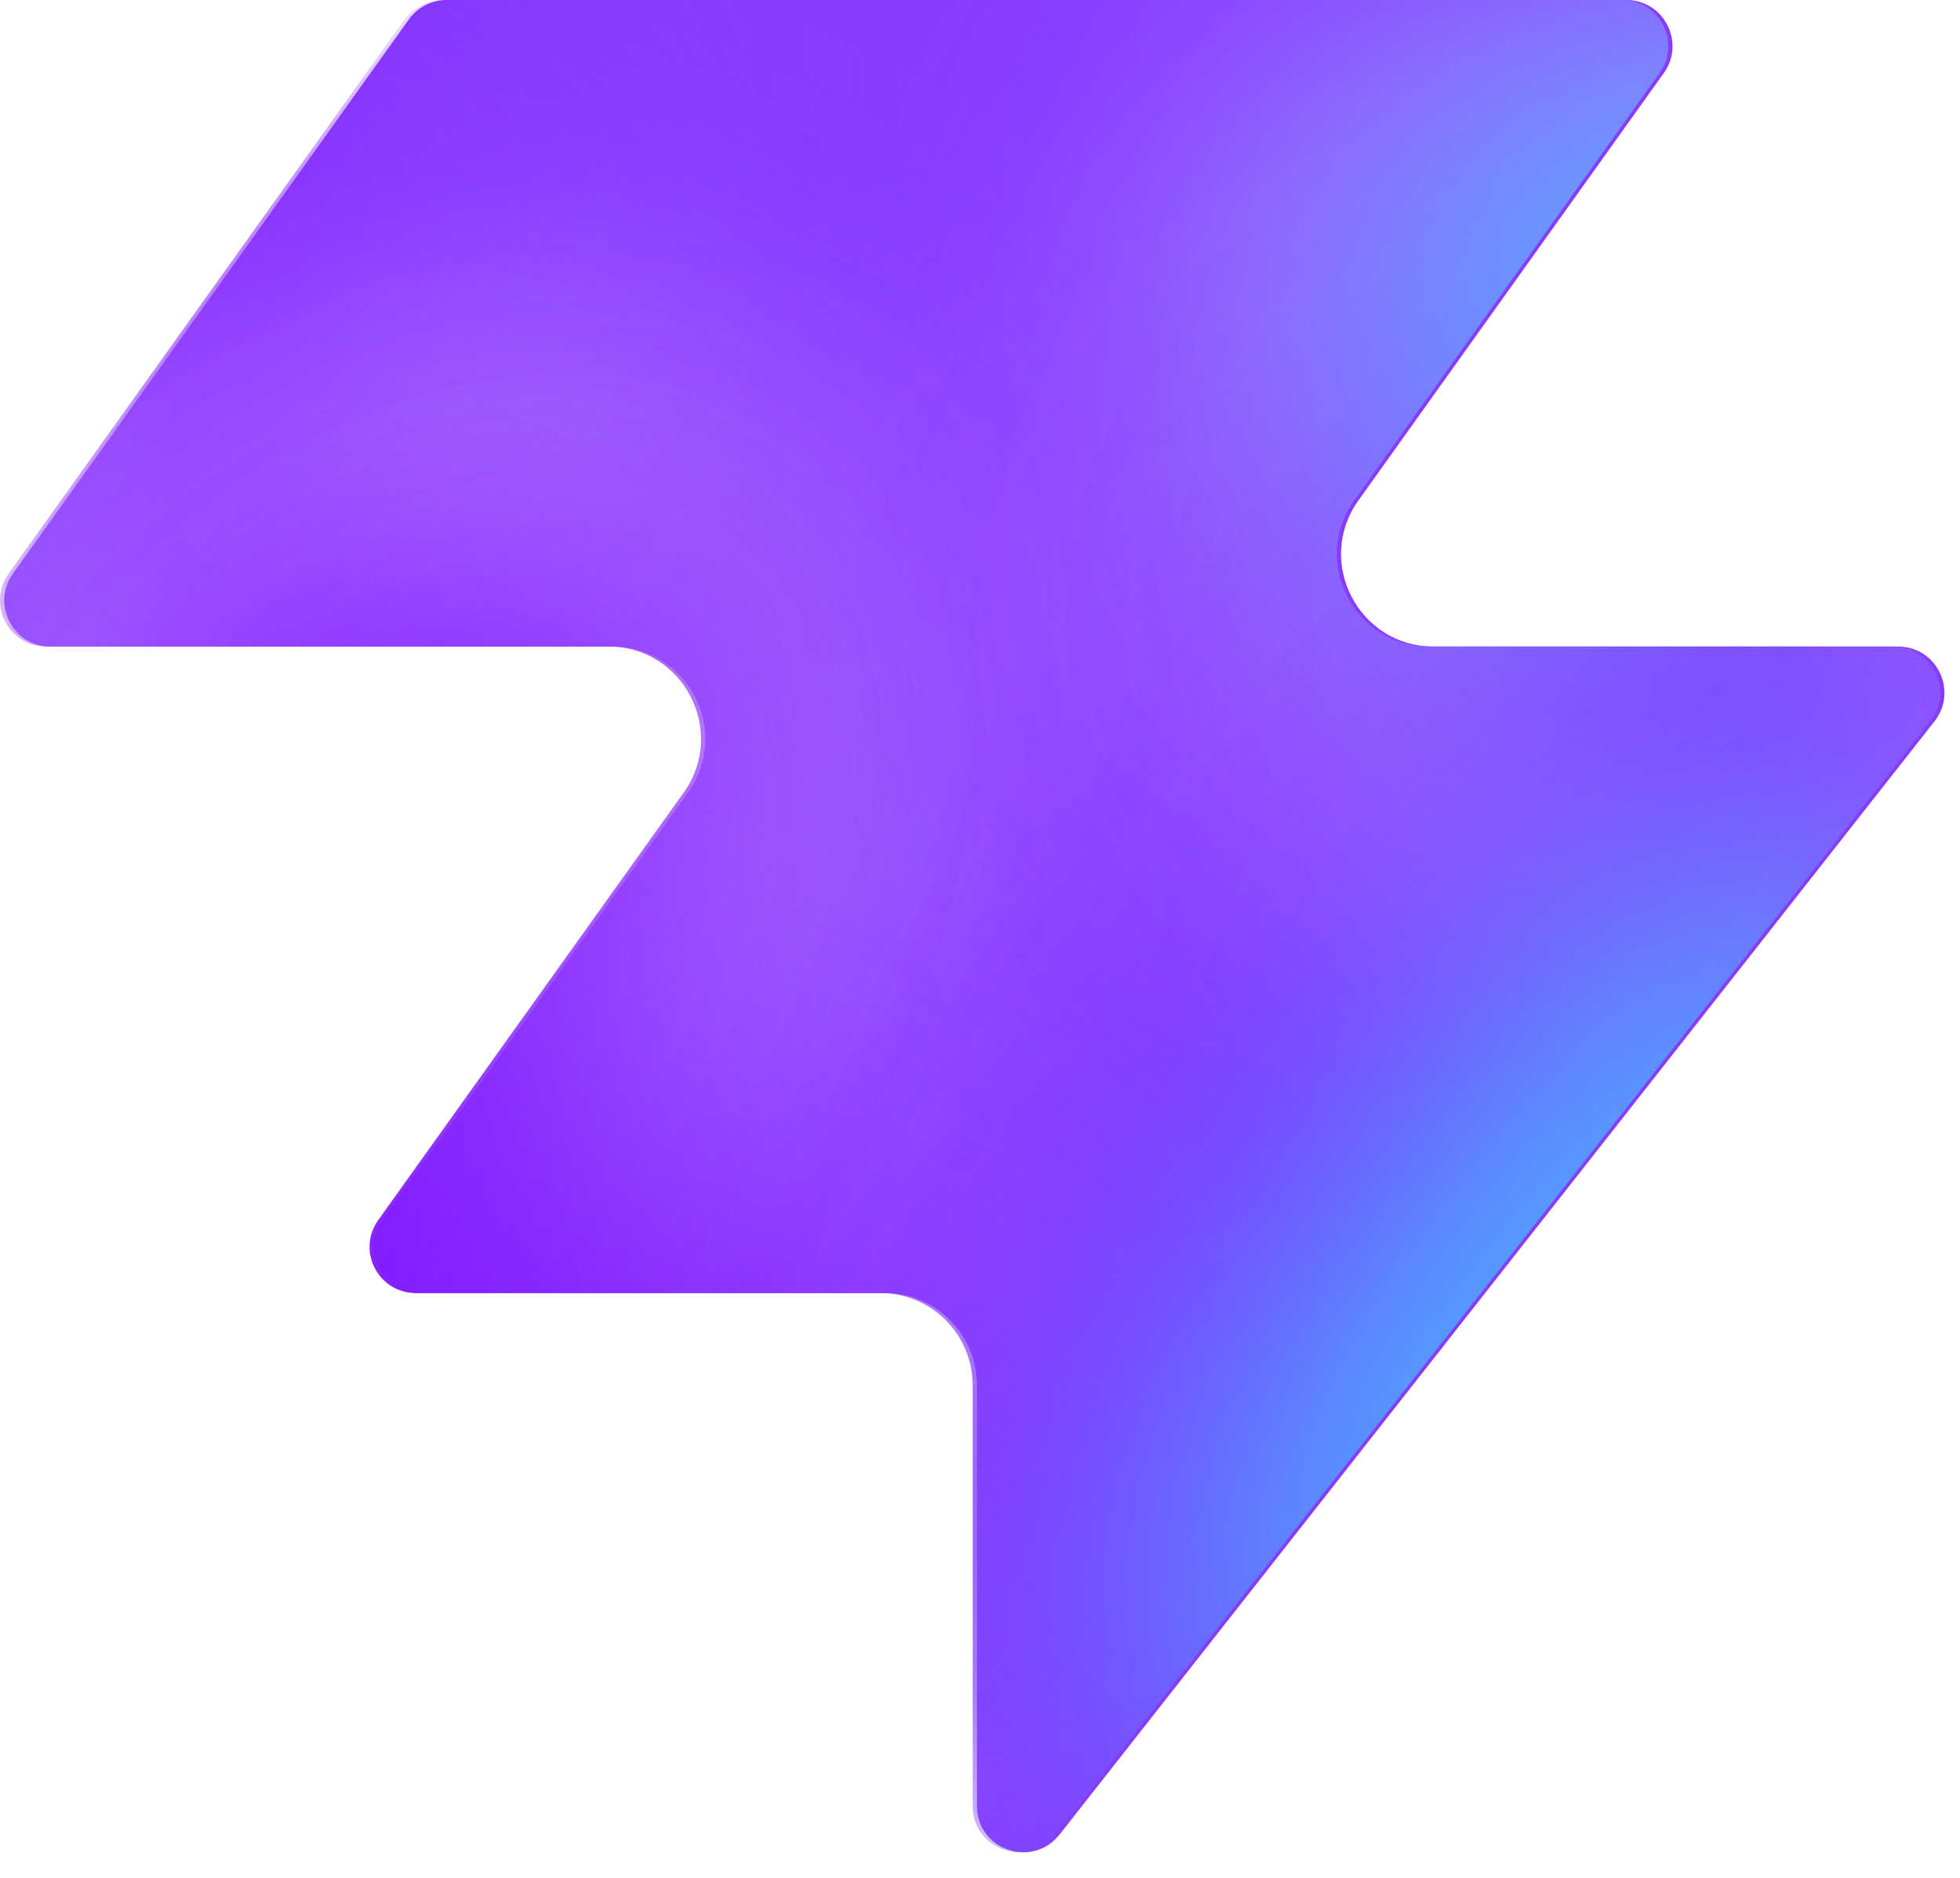
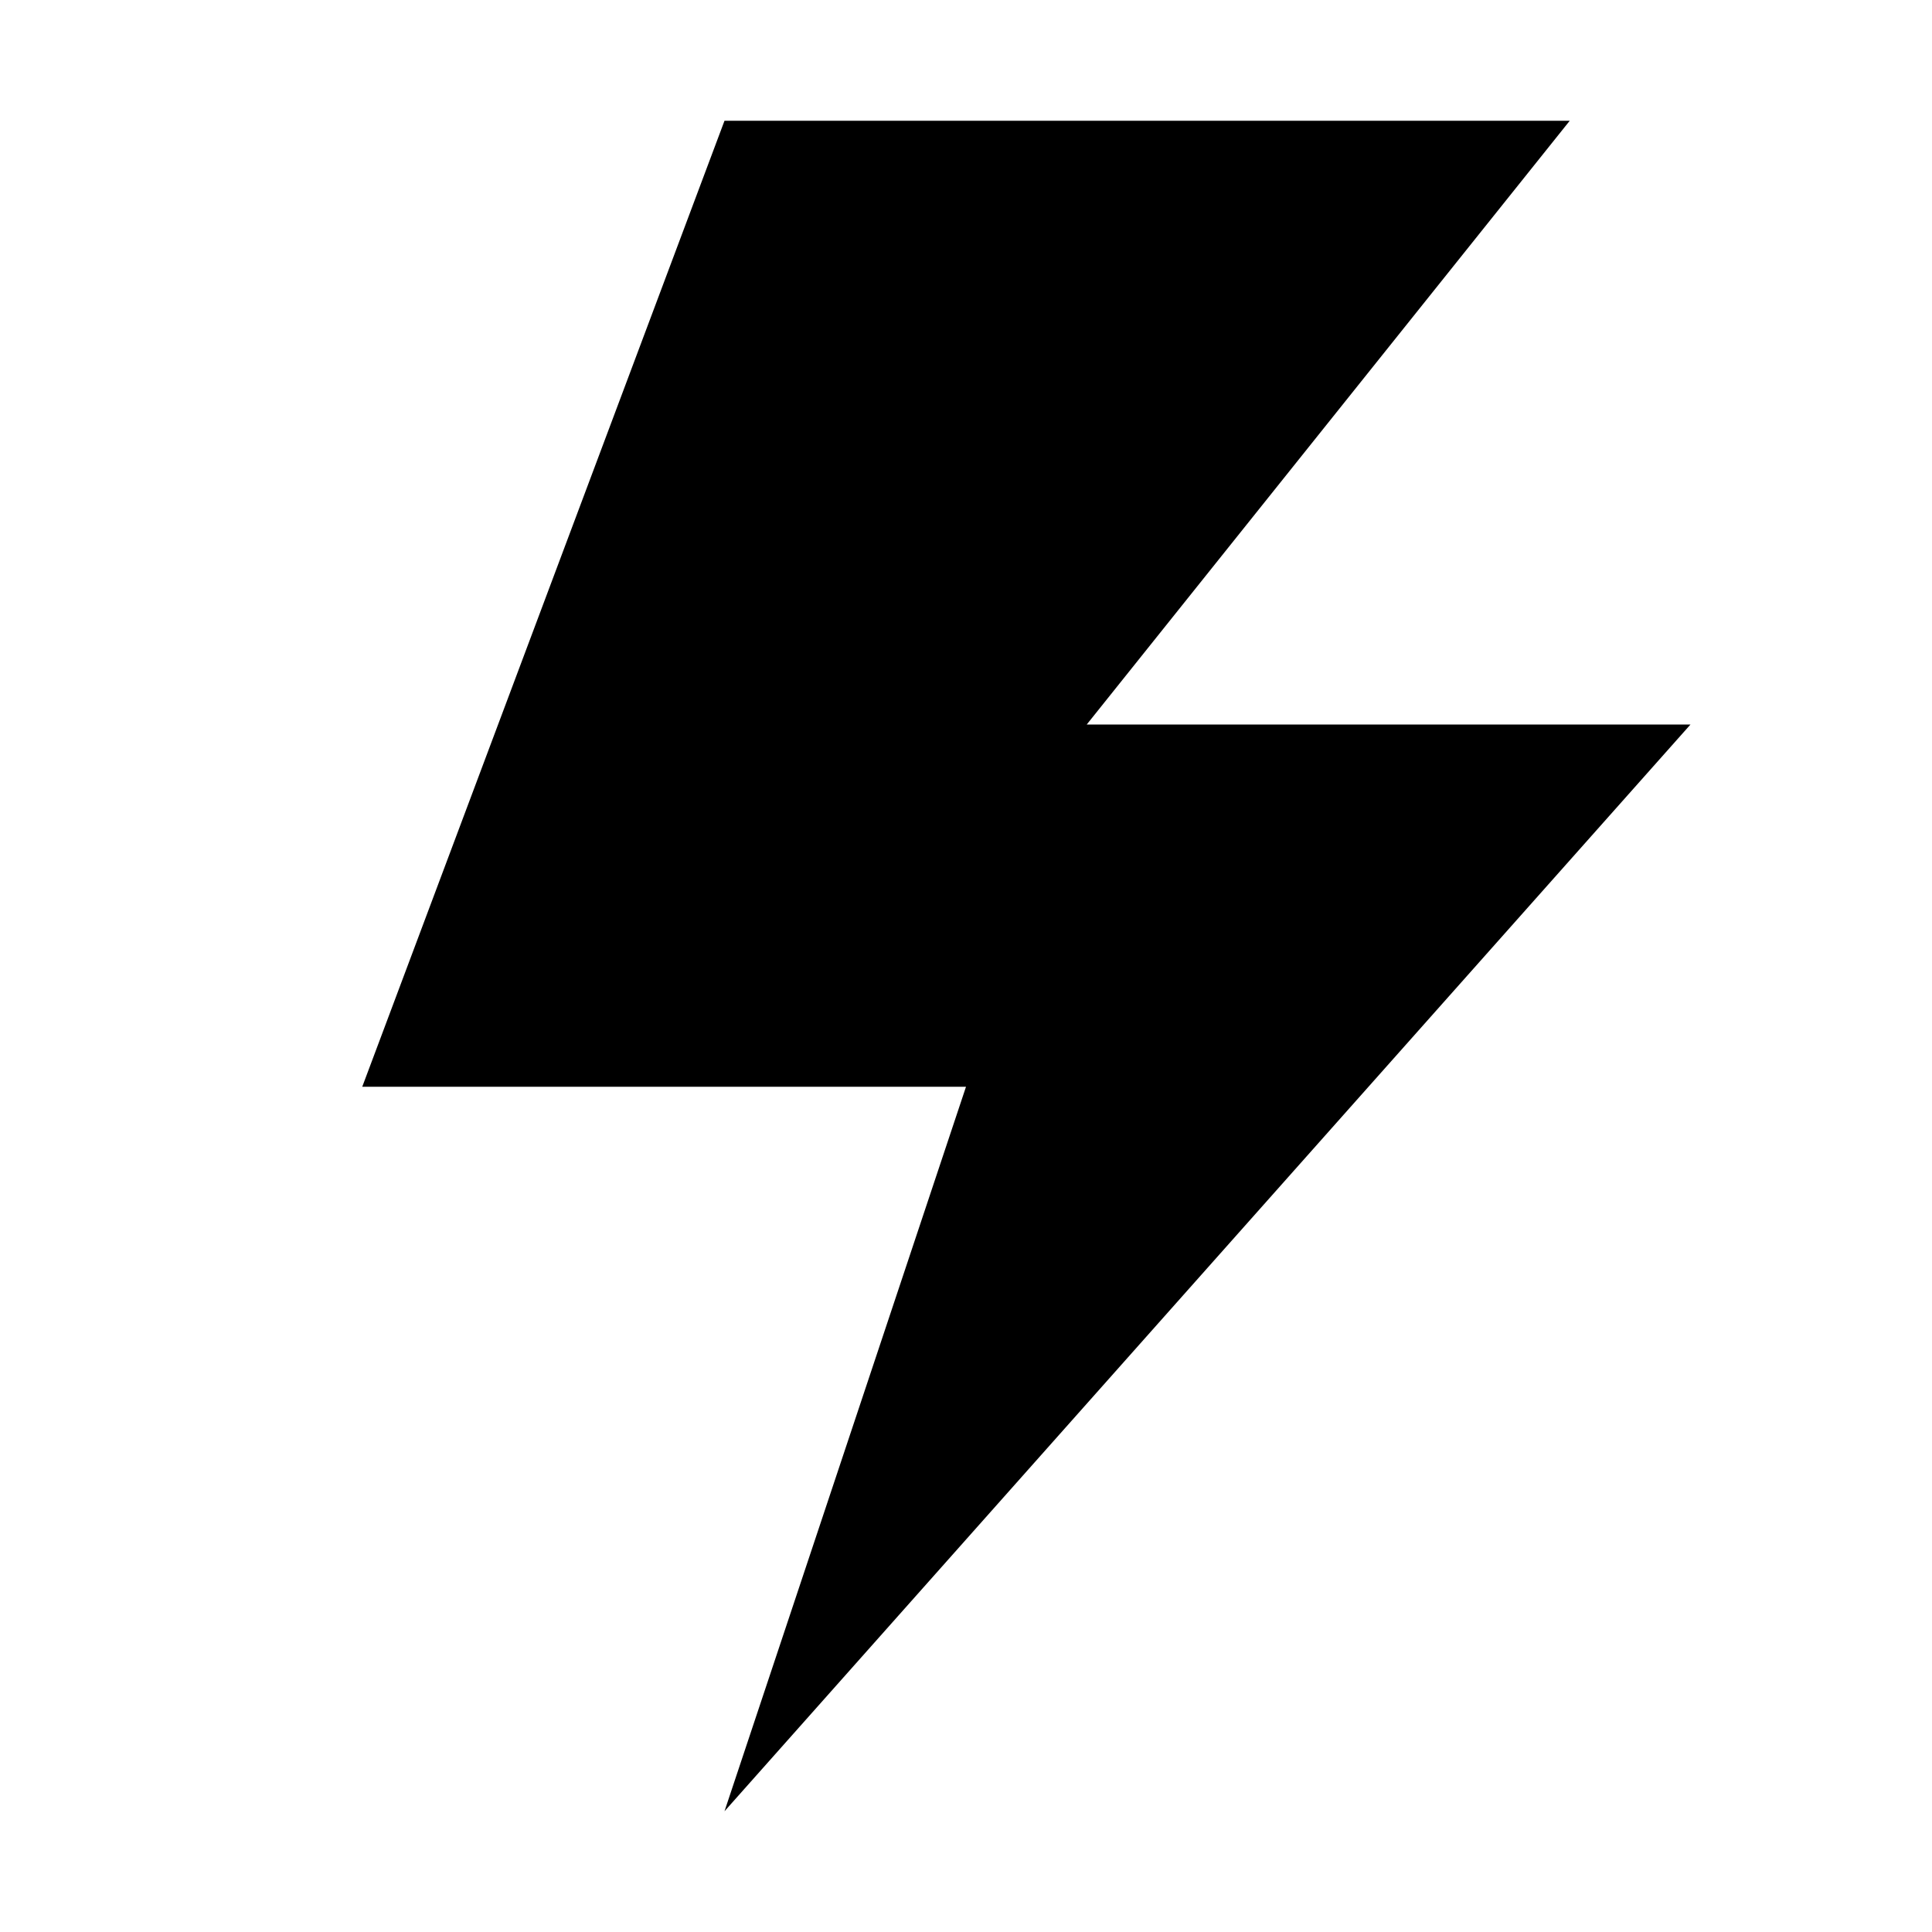
- <svg xmlns="http://www.w3.org/2000/svg" width="48" height="46" fill="none" viewBox="0 0 48 46">
-   <path fill="#863bff" d="M25.946 44.938c-.664.845-2.021.375-2.021-.698V33.937a2.26 2.26 0 0 0-2.262-2.262H10.287c-.92 0-1.456-1.04-.92-1.788l7.48-10.471c1.07-1.497 0-3.578-1.842-3.578H1.237c-.92 0-1.456-1.04-.92-1.788L10.013.474c.214-.297.556-.474.92-.474h28.894c.92 0 1.456 1.04.92 1.788l-7.48 10.471c-1.07 1.498 0 3.579 1.842 3.579h11.377c.943 0 1.473 1.088.89 1.83L25.947 44.94z" style="fill:#863bff;fill:color(display-p3 .525 .23 1);fill-opacity:1" />
-   <mask id="a" width="48" height="46" x="0" y="0" maskUnits="userSpaceOnUse" style="mask-type:alpha">
-     <path fill="#000" d="M25.842 44.938c-.664.844-2.021.375-2.021-.698V33.937a2.26 2.26 0 0 0-2.262-2.262H10.183c-.92 0-1.456-1.04-.92-1.788l7.48-10.471c1.07-1.498 0-3.579-1.842-3.579H1.133c-.92 0-1.456-1.04-.92-1.787L9.91.473c.214-.297.556-.474.92-.474h28.894c.92 0 1.456 1.04.92 1.788l-7.48 10.471c-1.07 1.498 0 3.578 1.842 3.578h11.377c.943 0 1.473 1.088.89 1.832L25.843 44.94z" style="fill:#000;fill-opacity:1" />
-   </mask>
-   <g mask="url(#a)">
-     <g filter="url(#b)">
-       <ellipse cx="5.508" cy="14.704" fill="#ede6ff" rx="5.508" ry="14.704" style="fill:#ede6ff;fill:color(display-p3 .927 .903 1);fill-opacity:1" transform="matrix(.00324 1 1 -.00324 -4.47 31.516)" />
-     </g>
-     <g filter="url(#c)">
-       <ellipse cx="10.399" cy="29.851" fill="#ede6ff" rx="10.399" ry="29.851" style="fill:#ede6ff;fill:color(display-p3 .927 .903 1);fill-opacity:1" transform="matrix(.00324 1 1 -.00324 -39.328 7.883)" />
-     </g>
-     <g filter="url(#d)">
-       <ellipse cx="5.508" cy="30.487" fill="#7e14ff" rx="5.508" ry="30.487" style="fill:#7e14ff;fill:color(display-p3 .492 .077 1);fill-opacity:1" transform="rotate(89.814 -25.913 -14.639)scale(1 -1)" />
-     </g>
-     <g filter="url(#e)">
-       <ellipse cx="5.508" cy="30.599" fill="#7e14ff" rx="5.508" ry="30.599" style="fill:#7e14ff;fill:color(display-p3 .492 .077 1);fill-opacity:1" transform="rotate(89.814 -32.644 -3.334)scale(1 -1)" />
-     </g>
-     <g filter="url(#f)">
-       <ellipse cx="5.508" cy="30.599" fill="#7e14ff" rx="5.508" ry="30.599" style="fill:#7e14ff;fill:color(display-p3 .492 .077 1);fill-opacity:1" transform="matrix(.00324 1 1 -.00324 -34.34 30.47)" />
-     </g>
-     <g filter="url(#g)">
-       <ellipse cx="14.072" cy="22.078" fill="#ede6ff" rx="14.072" ry="22.078" style="fill:#ede6ff;fill:color(display-p3 .927 .903 1);fill-opacity:1" transform="rotate(93.35 24.506 48.493)scale(-1 1)" />
-     </g>
-     <g filter="url(#h)">
-       <ellipse cx="3.47" cy="21.501" fill="#7e14ff" rx="3.47" ry="21.501" style="fill:#7e14ff;fill:color(display-p3 .492 .077 1);fill-opacity:1" transform="rotate(89.009 28.708 47.59)scale(-1 1)" />
-     </g>
-     <g filter="url(#i)">
-       <ellipse cx="3.47" cy="21.501" fill="#7e14ff" rx="3.47" ry="21.501" style="fill:#7e14ff;fill:color(display-p3 .492 .077 1);fill-opacity:1" transform="rotate(89.009 28.708 47.59)scale(-1 1)" />
-     </g>
-     <g filter="url(#j)">
-       <ellipse cx=".387" cy="8.972" fill="#7e14ff" rx="4.407" ry="29.108" style="fill:#7e14ff;fill:color(display-p3 .492 .077 1);fill-opacity:1" transform="rotate(39.51 .387 8.972)" />
-     </g>
-     <g filter="url(#k)">
-       <ellipse cx="47.523" cy="-6.092" fill="#7e14ff" rx="4.407" ry="29.108" style="fill:#7e14ff;fill:color(display-p3 .492 .077 1);fill-opacity:1" transform="rotate(37.892 47.523 -6.092)" />
-     </g>
-     <g filter="url(#l)">
-       <ellipse cx="41.412" cy="6.333" fill="#47bfff" rx="5.971" ry="9.665" style="fill:#47bfff;fill:color(display-p3 .28 .748 1);fill-opacity:1" transform="rotate(37.892 41.412 6.333)" />
-     </g>
-     <g filter="url(#m)">
-       <ellipse cx="-1.879" cy="38.332" fill="#7e14ff" rx="4.407" ry="29.108" style="fill:#7e14ff;fill:color(display-p3 .492 .077 1);fill-opacity:1" transform="rotate(37.892 -1.88 38.332)" />
-     </g>
-     <g filter="url(#n)">
-       <ellipse cx="-1.879" cy="38.332" fill="#7e14ff" rx="4.407" ry="29.108" style="fill:#7e14ff;fill:color(display-p3 .492 .077 1);fill-opacity:1" transform="rotate(37.892 -1.88 38.332)" />
-     </g>
-     <g filter="url(#o)">
-       <ellipse cx="35.651" cy="29.907" fill="#7e14ff" rx="4.407" ry="29.108" style="fill:#7e14ff;fill:color(display-p3 .492 .077 1);fill-opacity:1" transform="rotate(37.892 35.651 29.907)" />
-     </g>
-     <g filter="url(#p)">
-       <ellipse cx="38.418" cy="32.4" fill="#47bfff" rx="5.971" ry="15.297" style="fill:#47bfff;fill:color(display-p3 .28 .748 1);fill-opacity:1" transform="rotate(37.892 38.418 32.4)" />
-     </g>
-   </g>
+ <svg xmlns="http://www.w3.org/2000/svg" width="32" height="32" viewBox="0 0 32 32" fill="none">
  <defs>
-     <filter id="b" width="60.045" height="41.654" x="-19.77" y="16.149" color-interpolation-filters="sRGB" filterUnits="userSpaceOnUse">
-       <feFlood flood-opacity="0" result="BackgroundImageFix" />
-       <feBlend in="SourceGraphic" in2="BackgroundImageFix" result="shape" />
-       <feGaussianBlur result="effect1_foregroundBlur_2002_17158" stdDeviation="7.659" />
-     </filter>
-     <filter id="c" width="90.34" height="51.437" x="-54.613" y="-7.533" color-interpolation-filters="sRGB" filterUnits="userSpaceOnUse">
-       <feFlood flood-opacity="0" result="BackgroundImageFix" />
-       <feBlend in="SourceGraphic" in2="BackgroundImageFix" result="shape" />
-       <feGaussianBlur result="effect1_foregroundBlur_2002_17158" stdDeviation="7.659" />
-     </filter>
-     <filter id="d" width="79.355" height="29.4" x="-49.64" y="2.03" color-interpolation-filters="sRGB" filterUnits="userSpaceOnUse">
-       <feFlood flood-opacity="0" result="BackgroundImageFix" />
-       <feBlend in="SourceGraphic" in2="BackgroundImageFix" result="shape" />
-       <feGaussianBlur result="effect1_foregroundBlur_2002_17158" stdDeviation="4.596" />
-     </filter>
-     <filter id="e" width="79.579" height="29.4" x="-45.045" y="20.029" color-interpolation-filters="sRGB" filterUnits="userSpaceOnUse">
-       <feFlood flood-opacity="0" result="BackgroundImageFix" />
-       <feBlend in="SourceGraphic" in2="BackgroundImageFix" result="shape" />
-       <feGaussianBlur result="effect1_foregroundBlur_2002_17158" stdDeviation="4.596" />
-     </filter>
-     <filter id="f" width="79.579" height="29.4" x="-43.513" y="21.178" color-interpolation-filters="sRGB" filterUnits="userSpaceOnUse">
-       <feFlood flood-opacity="0" result="BackgroundImageFix" />
-       <feBlend in="SourceGraphic" in2="BackgroundImageFix" result="shape" />
-       <feGaussianBlur result="effect1_foregroundBlur_2002_17158" stdDeviation="4.596" />
-     </filter>
-     <filter id="g" width="74.749" height="58.852" x="15.756" y="-17.901" color-interpolation-filters="sRGB" filterUnits="userSpaceOnUse">
-       <feFlood flood-opacity="0" result="BackgroundImageFix" />
-       <feBlend in="SourceGraphic" in2="BackgroundImageFix" result="shape" />
-       <feGaussianBlur result="effect1_foregroundBlur_2002_17158" stdDeviation="7.659" />
-     </filter>
-     <filter id="h" width="61.377" height="25.362" x="23.548" y="2.284" color-interpolation-filters="sRGB" filterUnits="userSpaceOnUse">
-       <feFlood flood-opacity="0" result="BackgroundImageFix" />
-       <feBlend in="SourceGraphic" in2="BackgroundImageFix" result="shape" />
-       <feGaussianBlur result="effect1_foregroundBlur_2002_17158" stdDeviation="4.596" />
-     </filter>
-     <filter id="i" width="61.377" height="25.362" x="23.548" y="2.284" color-interpolation-filters="sRGB" filterUnits="userSpaceOnUse">
-       <feFlood flood-opacity="0" result="BackgroundImageFix" />
-       <feBlend in="SourceGraphic" in2="BackgroundImageFix" result="shape" />
-       <feGaussianBlur result="effect1_foregroundBlur_2002_17158" stdDeviation="4.596" />
-     </filter>
-     <filter id="j" width="56.045" height="63.649" x="-27.636" y="-22.853" color-interpolation-filters="sRGB" filterUnits="userSpaceOnUse">
-       <feFlood flood-opacity="0" result="BackgroundImageFix" />
-       <feBlend in="SourceGraphic" in2="BackgroundImageFix" result="shape" />
-       <feGaussianBlur result="effect1_foregroundBlur_2002_17158" stdDeviation="4.596" />
-     </filter>
-     <filter id="k" width="54.814" height="64.646" x="20.116" y="-38.415" color-interpolation-filters="sRGB" filterUnits="userSpaceOnUse">
-       <feFlood flood-opacity="0" result="BackgroundImageFix" />
-       <feBlend in="SourceGraphic" in2="BackgroundImageFix" result="shape" />
-       <feGaussianBlur result="effect1_foregroundBlur_2002_17158" stdDeviation="4.596" />
-     </filter>
-     <filter id="l" width="33.541" height="35.313" x="24.641" y="-11.323" color-interpolation-filters="sRGB" filterUnits="userSpaceOnUse">
-       <feFlood flood-opacity="0" result="BackgroundImageFix" />
-       <feBlend in="SourceGraphic" in2="BackgroundImageFix" result="shape" />
-       <feGaussianBlur result="effect1_foregroundBlur_2002_17158" stdDeviation="4.596" />
-     </filter>
-     <filter id="m" width="54.814" height="64.646" x="-29.286" y="6.009" color-interpolation-filters="sRGB" filterUnits="userSpaceOnUse">
-       <feFlood flood-opacity="0" result="BackgroundImageFix" />
-       <feBlend in="SourceGraphic" in2="BackgroundImageFix" result="shape" />
-       <feGaussianBlur result="effect1_foregroundBlur_2002_17158" stdDeviation="4.596" />
-     </filter>
-     <filter id="n" width="54.814" height="64.646" x="-29.286" y="6.009" color-interpolation-filters="sRGB" filterUnits="userSpaceOnUse">
-       <feFlood flood-opacity="0" result="BackgroundImageFix" />
-       <feBlend in="SourceGraphic" in2="BackgroundImageFix" result="shape" />
-       <feGaussianBlur result="effect1_foregroundBlur_2002_17158" stdDeviation="4.596" />
-     </filter>
-     <filter id="o" width="54.814" height="64.646" x="8.244" y="-2.416" color-interpolation-filters="sRGB" filterUnits="userSpaceOnUse">
-       <feFlood flood-opacity="0" result="BackgroundImageFix" />
-       <feBlend in="SourceGraphic" in2="BackgroundImageFix" result="shape" />
-       <feGaussianBlur result="effect1_foregroundBlur_2002_17158" stdDeviation="4.596" />
-     </filter>
-     <filter id="p" width="39.409" height="43.623" x="18.713" y="10.588" color-interpolation-filters="sRGB" filterUnits="userSpaceOnUse">
-       <feFlood flood-opacity="0" result="BackgroundImageFix" />
-       <feBlend in="SourceGraphic" in2="BackgroundImageFix" result="shape" />
-       <feGaussianBlur result="effect1_foregroundBlur_2002_17158" stdDeviation="4.596" />
-     </filter>
+     <linearGradient id="gradLogo" x1="0%" y1="0%" x2="100%" y2="100%">
+       <stop offset="0%" stopColor="#A855F7" />
+       <stop offset="100%" stopColor="#3B82F6" />
+     </linearGradient>
  </defs>
+   <path d="M12 2H26L18 12H28L12 30L16 18H6L12 2Z" fill="url(#gradLogo)" />
</svg>
